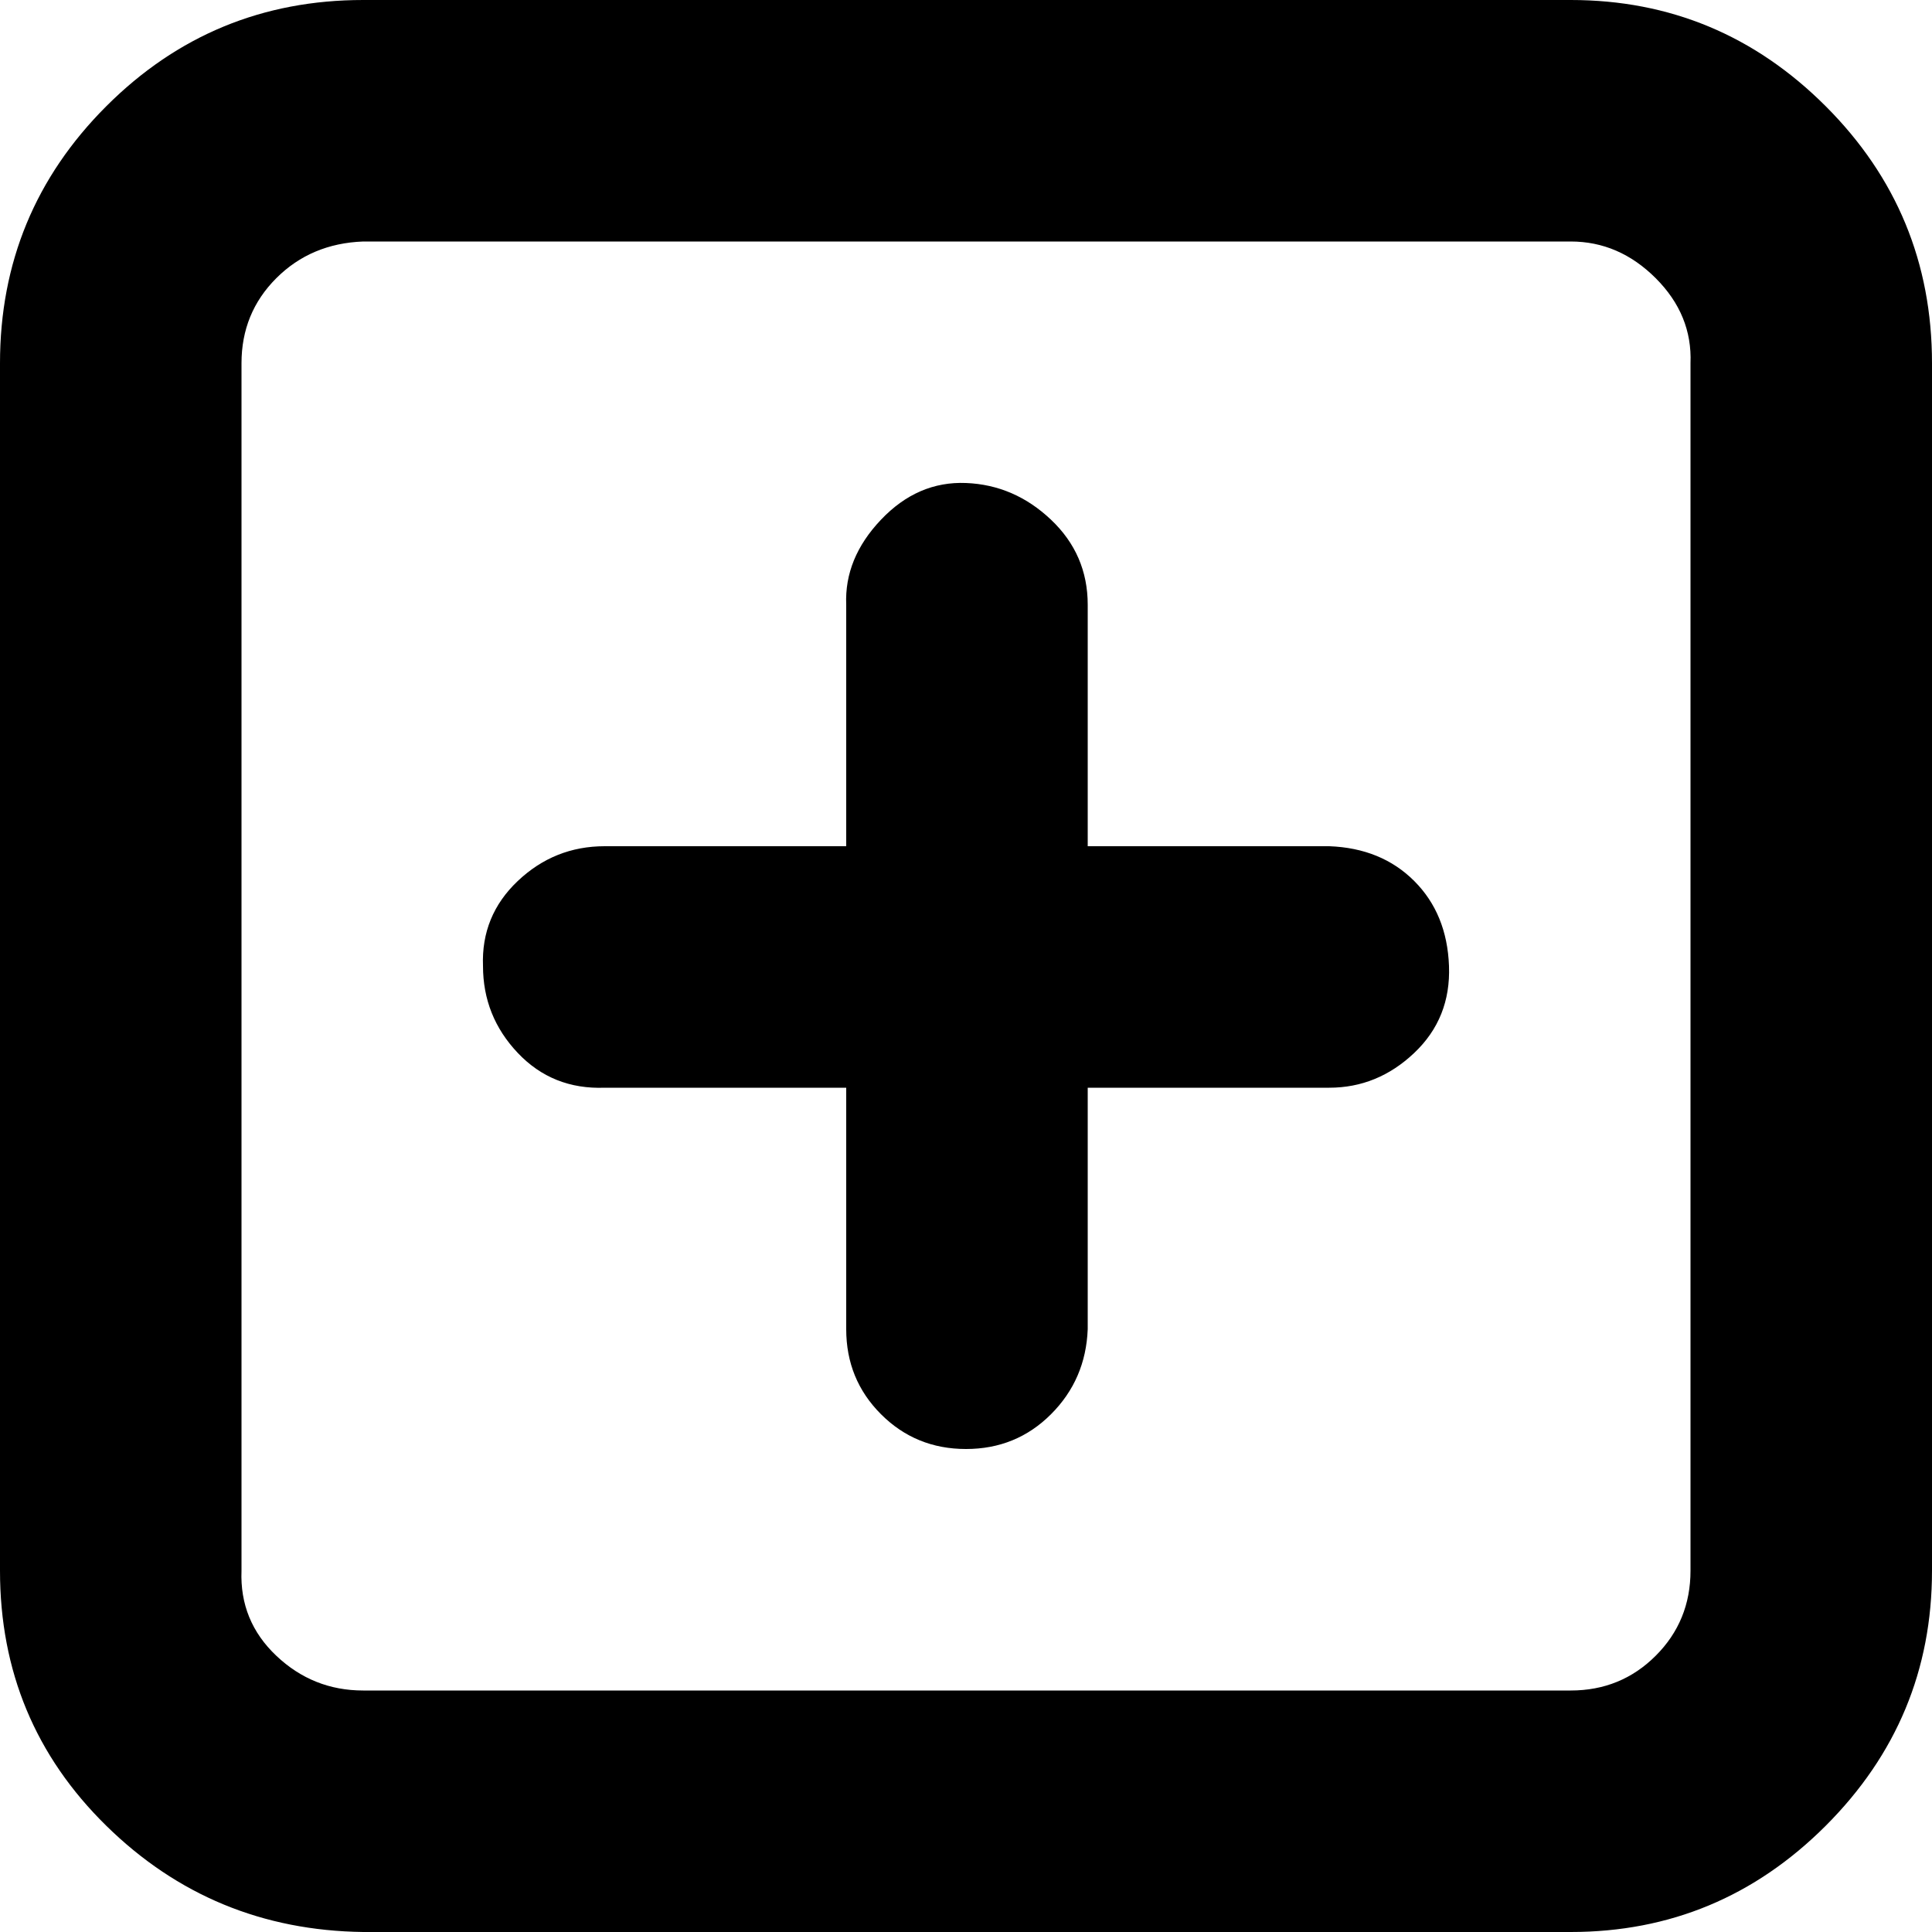
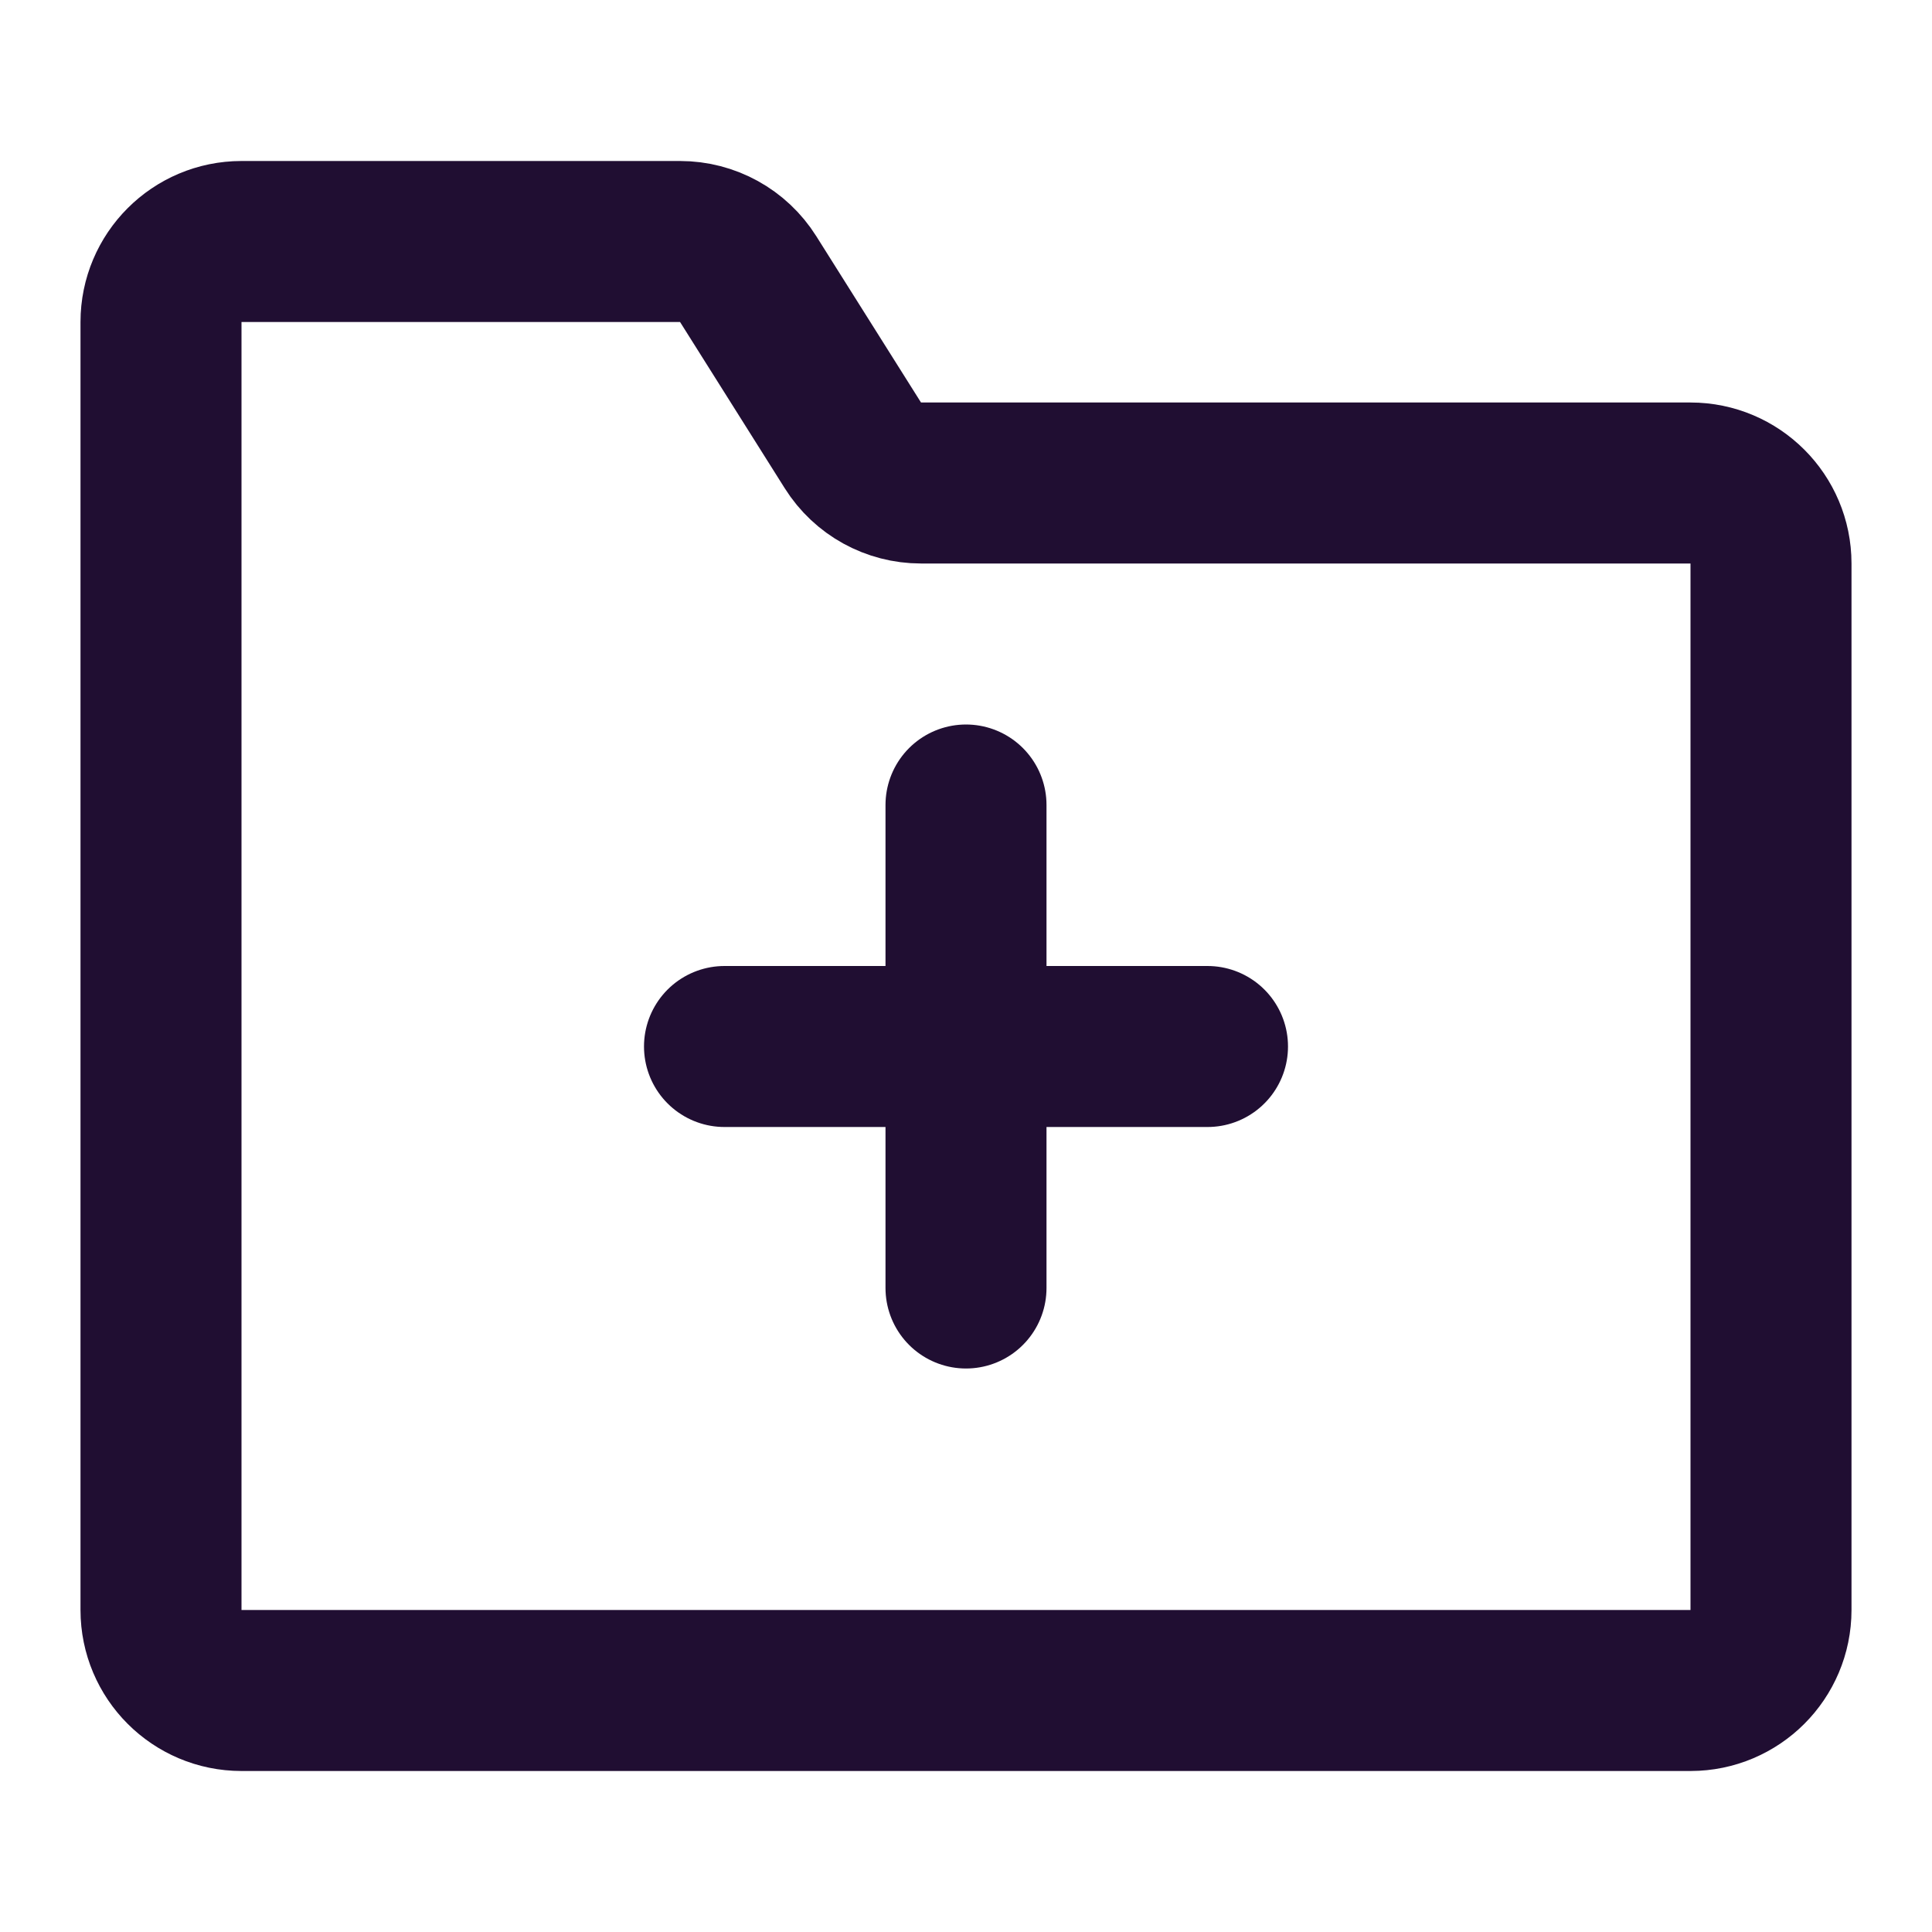
- <svg xmlns="http://www.w3.org/2000/svg" fill="#000000" width="800px" height="800px" viewBox="0 0 32 32" version="1.1">
-   <path d="M0 26.016q0 2.496 1.76 4.224t4.256 1.76h20q2.464 0 4.224-1.76t1.76-4.224v-20q0-2.496-1.76-4.256t-4.224-1.76h-20q-2.496 0-4.256 1.76t-1.76 4.256v20zM4 26.016v-20q0-0.832 0.576-1.408t1.44-0.608h20q0.8 0 1.408 0.608t0.576 1.408v20q0 0.832-0.576 1.408t-1.408 0.576h-20q-0.832 0-1.44-0.576t-0.576-1.408zM8 16q0 0.832 0.576 1.44t1.44 0.576h4v4q0 0.832 0.576 1.408t1.408 0.576 1.408-0.576 0.608-1.408v-4h4q0.8 0 1.408-0.576t0.576-1.44-0.576-1.408-1.408-0.576h-4v-4q0-0.832-0.608-1.408t-1.408-0.608-1.408 0.608-0.576 1.408v4h-4q-0.832 0-1.44 0.576t-0.576 1.408z" />
+ <svg xmlns="http://www.w3.org/2000/svg" width="800px" height="800px" viewBox="0 0 24 24" fill="none">
+   <path d="M2 20V4C2 3.448 2.448 3 3 3H8.448C8.792 3 9.111 3.176 9.294 3.467L10.595 5.533C10.778 5.824 11.097 6 11.441 6H21C21.552 6 22 6.448 22 7V20C22 20.552 21.552 21 21 21H3C2.448 21 2 20.552 2 20Z" stroke="#200E32" stroke-width="2" />
+   <path d="M12 10L12 16" stroke="#200E32" stroke-width="2" stroke-linecap="round" />
+   <path d="M15 13H9" stroke="#200E32" stroke-width="2" stroke-linecap="round" />
</svg>
